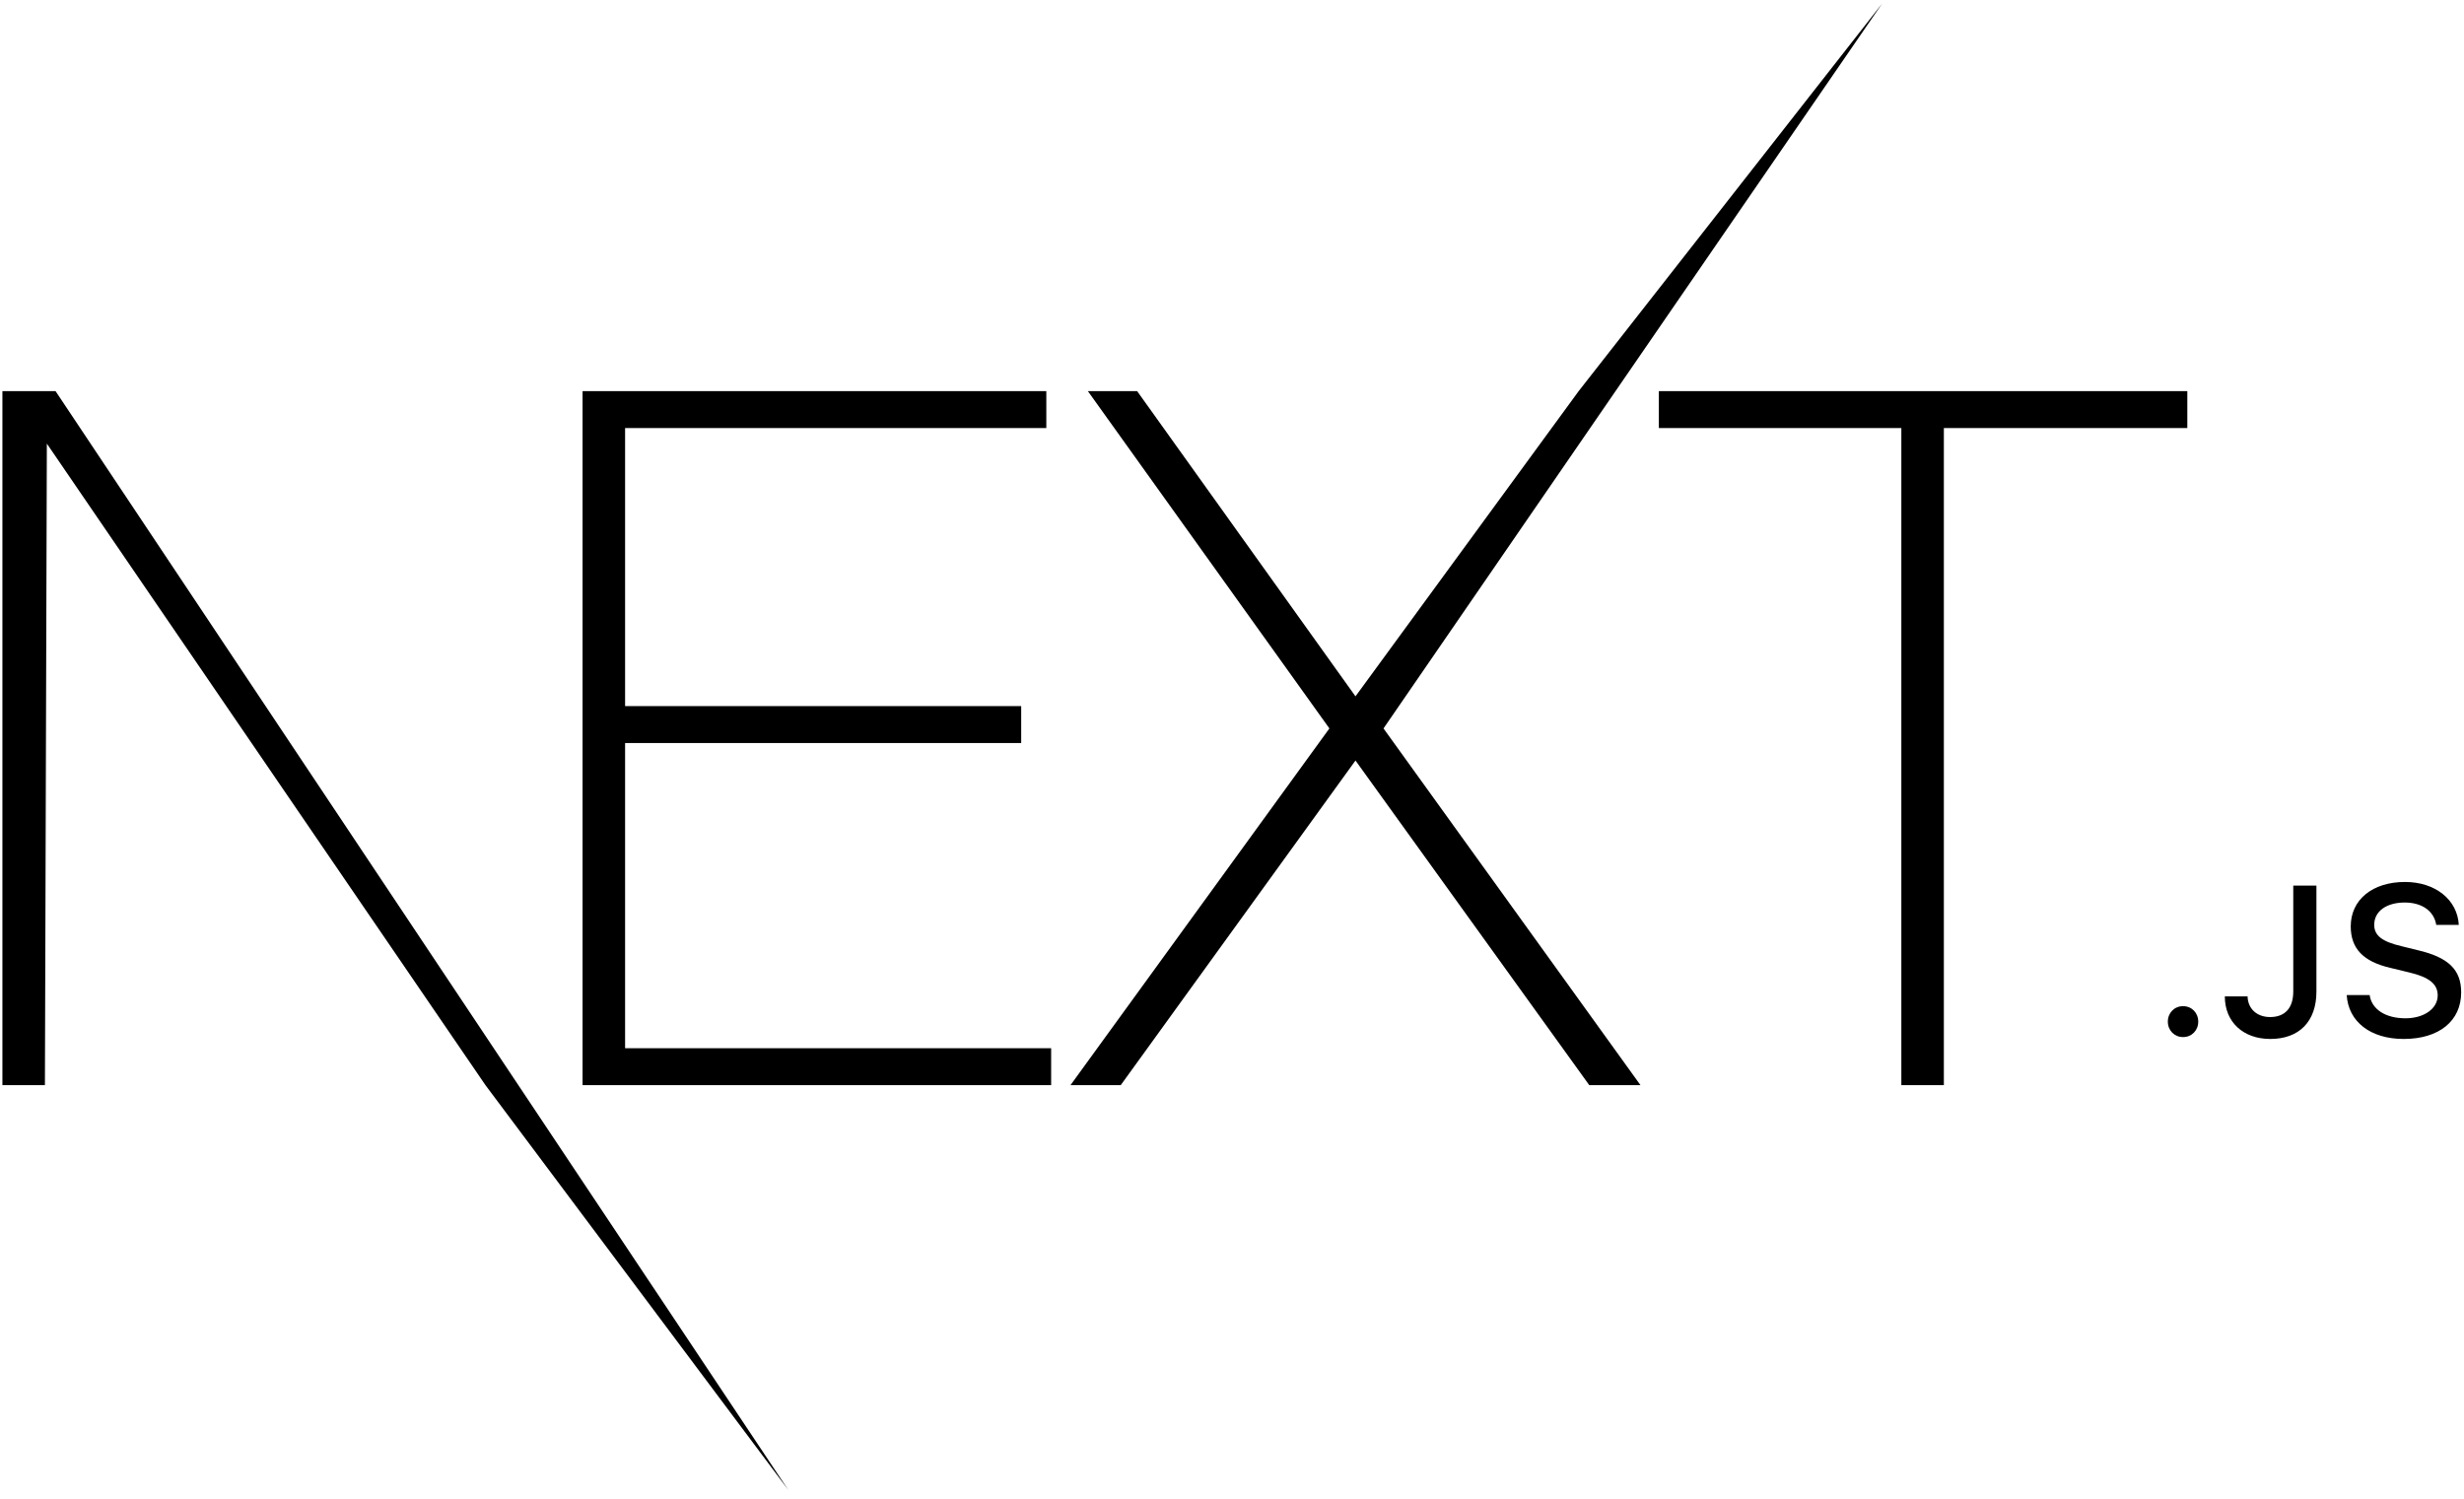
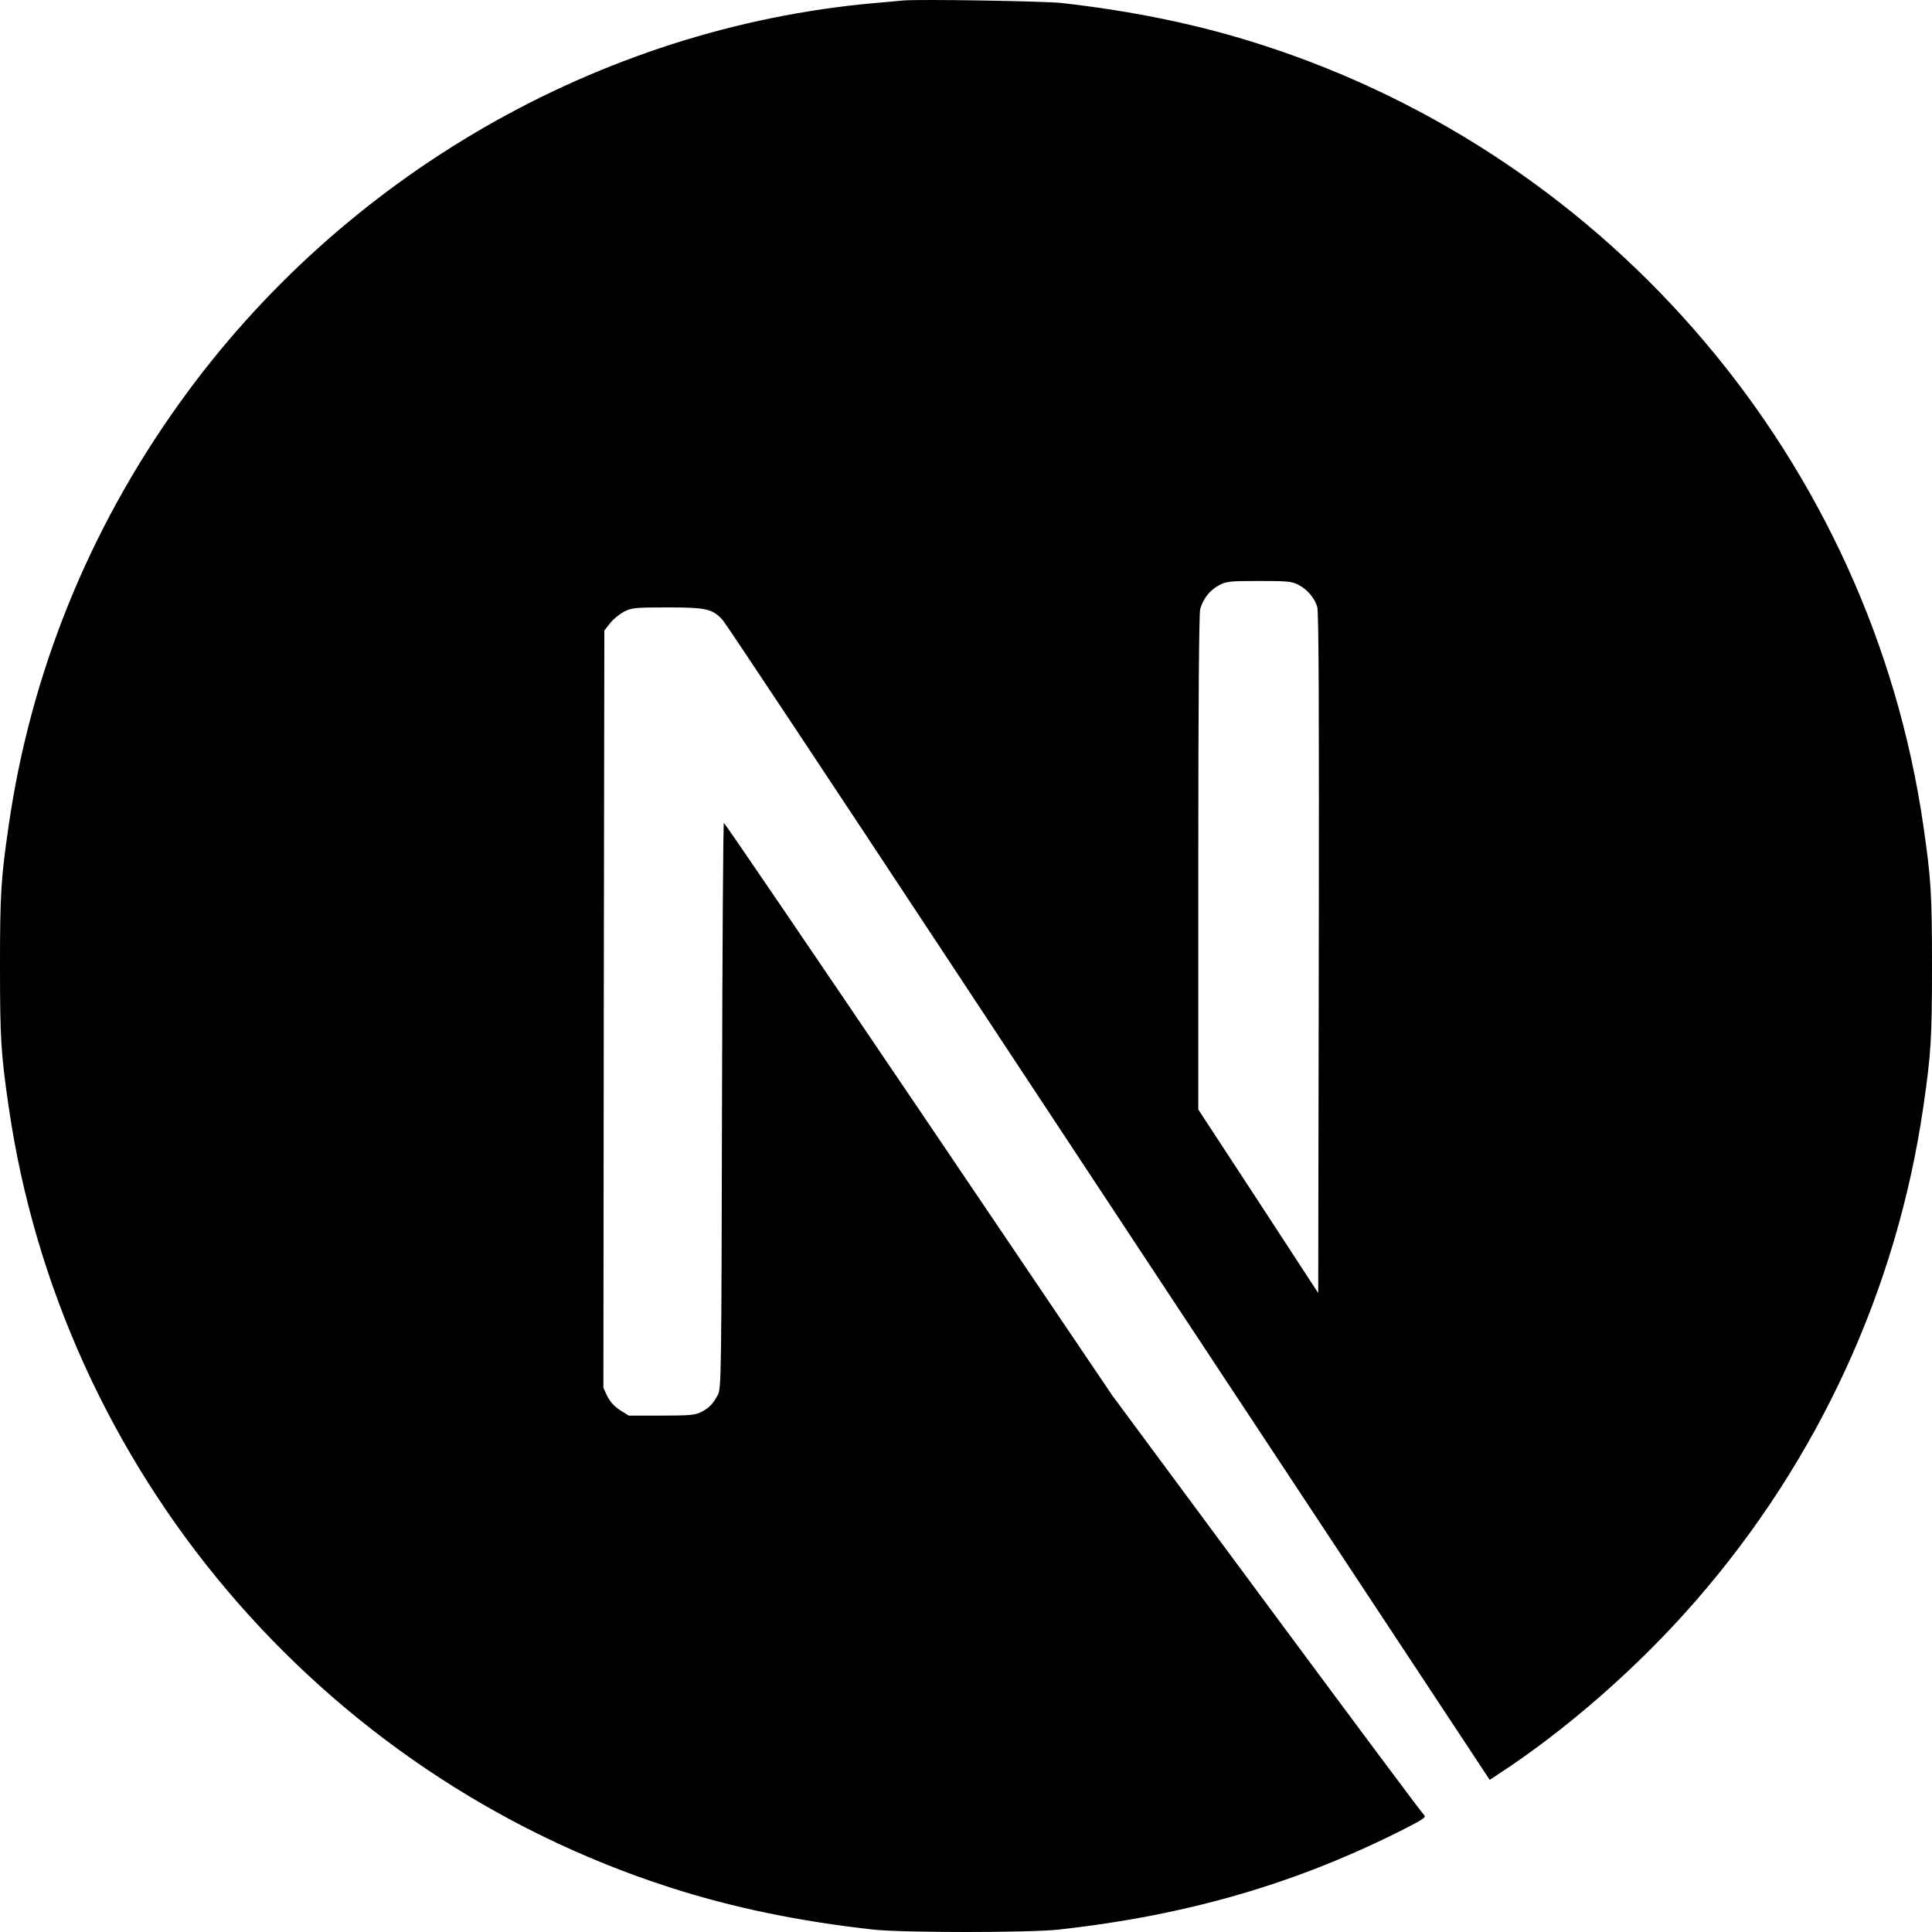
- <svg xmlns="http://www.w3.org/2000/svg" width="148px" height="90px" viewBox="0 0 148 90" version="1.1">
-   <g id="Page-1" stroke="none" stroke-width="1" fill="none" fill-rule="evenodd">
-     <path d="M34.992,23.495 L62.847,23.495 L62.847,25.714 L37.546,25.714 L37.546,42.413 L61.338,42.413 L61.338,44.632 L37.546,44.632 L37.546,62.966 L63.137,62.966 L63.137,65.185 L34.992,65.185 L34.992,23.495 Z M65.342,23.495 L68.302,23.495 L81.417,41.829 L94.822,23.495 L113.055,0.207 L83.1,43.756 L98.536,65.185 L95.46,65.185 L81.417,45.683 L67.316,65.185 L64.298,65.185 L79.85,43.756 L65.343,23.495 L65.342,23.495 Z M99.639,25.714 L99.639,23.495 L131.381,23.495 L131.381,25.714 L116.758,25.714 L116.758,65.184 L114.204,65.184 L114.204,25.714 L99.64,25.714 L99.639,25.714 Z M0.145,23.495 L3.337,23.495 L47.348,89.498 L29.16,65.185 L2.814,26.648 L2.698,65.185 L0.145,65.185 L0.145,23.495 Z M131.125,62.296 C130.602,62.296 130.211,61.891 130.211,61.368 C130.211,60.844 130.602,60.439 131.124,60.439 C131.652,60.439 132.037,60.844 132.037,61.368 C132.037,61.891 131.652,62.296 131.124,62.296 L131.125,62.296 Z M133.633,59.853 L135,59.853 C135.019,60.595 135.56,61.093 136.354,61.093 C137.242,61.093 137.745,60.558 137.745,59.554 L137.745,53.198 L139.136,53.198 L139.136,59.56 C139.136,61.368 138.093,62.409 136.366,62.409 C134.746,62.409 133.634,61.399 133.634,59.853 L133.633,59.853 Z M140.955,59.773 L142.334,59.773 C142.452,60.626 143.284,61.168 144.483,61.168 C145.6,61.168 146.42,60.588 146.42,59.791 C146.42,59.106 145.899,58.694 144.712,58.414 L143.557,58.134 C141.937,57.754 141.197,56.968 141.197,55.647 C141.197,54.045 142.501,52.979 144.457,52.979 C146.277,52.979 147.607,54.045 147.687,55.559 L146.333,55.559 C146.203,54.731 145.483,54.213 144.439,54.213 C143.339,54.213 142.607,54.743 142.607,55.553 C142.607,56.195 143.079,56.563 144.247,56.837 L145.234,57.08 C147.072,57.51 147.83,58.258 147.83,59.61 C147.83,61.33 146.5,62.409 144.377,62.409 C142.39,62.409 141.054,61.38 140.955,59.772 L140.955,59.773 Z" id="Shape" fill="#000000" fill-rule="nonzero" />
-   </g>
+ <svg xmlns="http://www.w3.org/2000/svg" width="1000" height="1000" viewBox="0 0 1000 1000" fill="none">
+   <path d="M467.253 0.269C465.103 0.465 458.26 1.149 452.102 1.637C310.068 14.441 177.028 91.067 92.766 208.841C45.846 274.325 15.836 348.605 4.497 427.284C0.489 454.748 0 462.86 0 500.098C0 537.336 0.489 545.448 4.497 572.912C31.672 760.666 165.298 918.414 346.53 976.861C378.983 987.319 413.196 994.453 452.102 998.754C467.253 1000.42 532.747 1000.42 547.898 998.754C615.054 991.326 671.945 974.71 728.055 946.073C736.657 941.675 738.319 940.502 737.146 939.525C736.364 938.939 699.707 889.777 655.718 830.352L575.758 722.353L475.562 574.085C420.43 492.572 375.073 425.915 374.682 425.915C374.291 425.818 373.9 491.693 373.705 572.13C373.412 712.97 373.314 718.639 371.554 721.962C369.013 726.751 367.058 728.706 362.952 730.856C359.824 732.42 357.087 732.713 342.327 732.713H325.415L320.919 729.878C317.986 728.021 315.836 725.578 314.37 722.744L312.317 718.345L312.512 522.382L312.805 326.321L315.836 322.509C317.4 320.457 320.723 317.818 323.069 316.547C327.077 314.592 328.641 314.397 345.552 314.397C365.494 314.397 368.817 315.179 373.998 320.848C375.464 322.411 429.717 404.12 494.624 502.541C559.531 600.963 648.289 735.352 691.887 801.324L771.065 921.248L775.073 918.609C810.557 895.543 848.094 862.703 877.81 828.495C941.056 755.877 981.818 667.326 995.503 572.912C999.511 545.448 1000 537.336 1000 500.098C1000 462.86 999.511 454.748 995.503 427.284C968.328 239.53 834.702 81.782 653.47 23.335C621.505 12.975 587.488 5.84 549.365 1.54C539.98 0.562 475.367 -0.513 467.253 0.269ZM671.945 302.668C676.637 305.014 680.45 309.51 681.818 314.201C682.6 316.743 682.796 371.085 682.6 493.549L682.307 669.281L651.32 621.781L620.235 574.281V446.538C620.235 363.95 620.626 317.525 621.212 315.277C622.776 309.803 626.197 305.503 630.89 302.962C634.897 300.909 636.364 300.714 651.711 300.714C666.178 300.714 668.719 300.909 671.945 302.668Z" fill="black" />
</svg>
